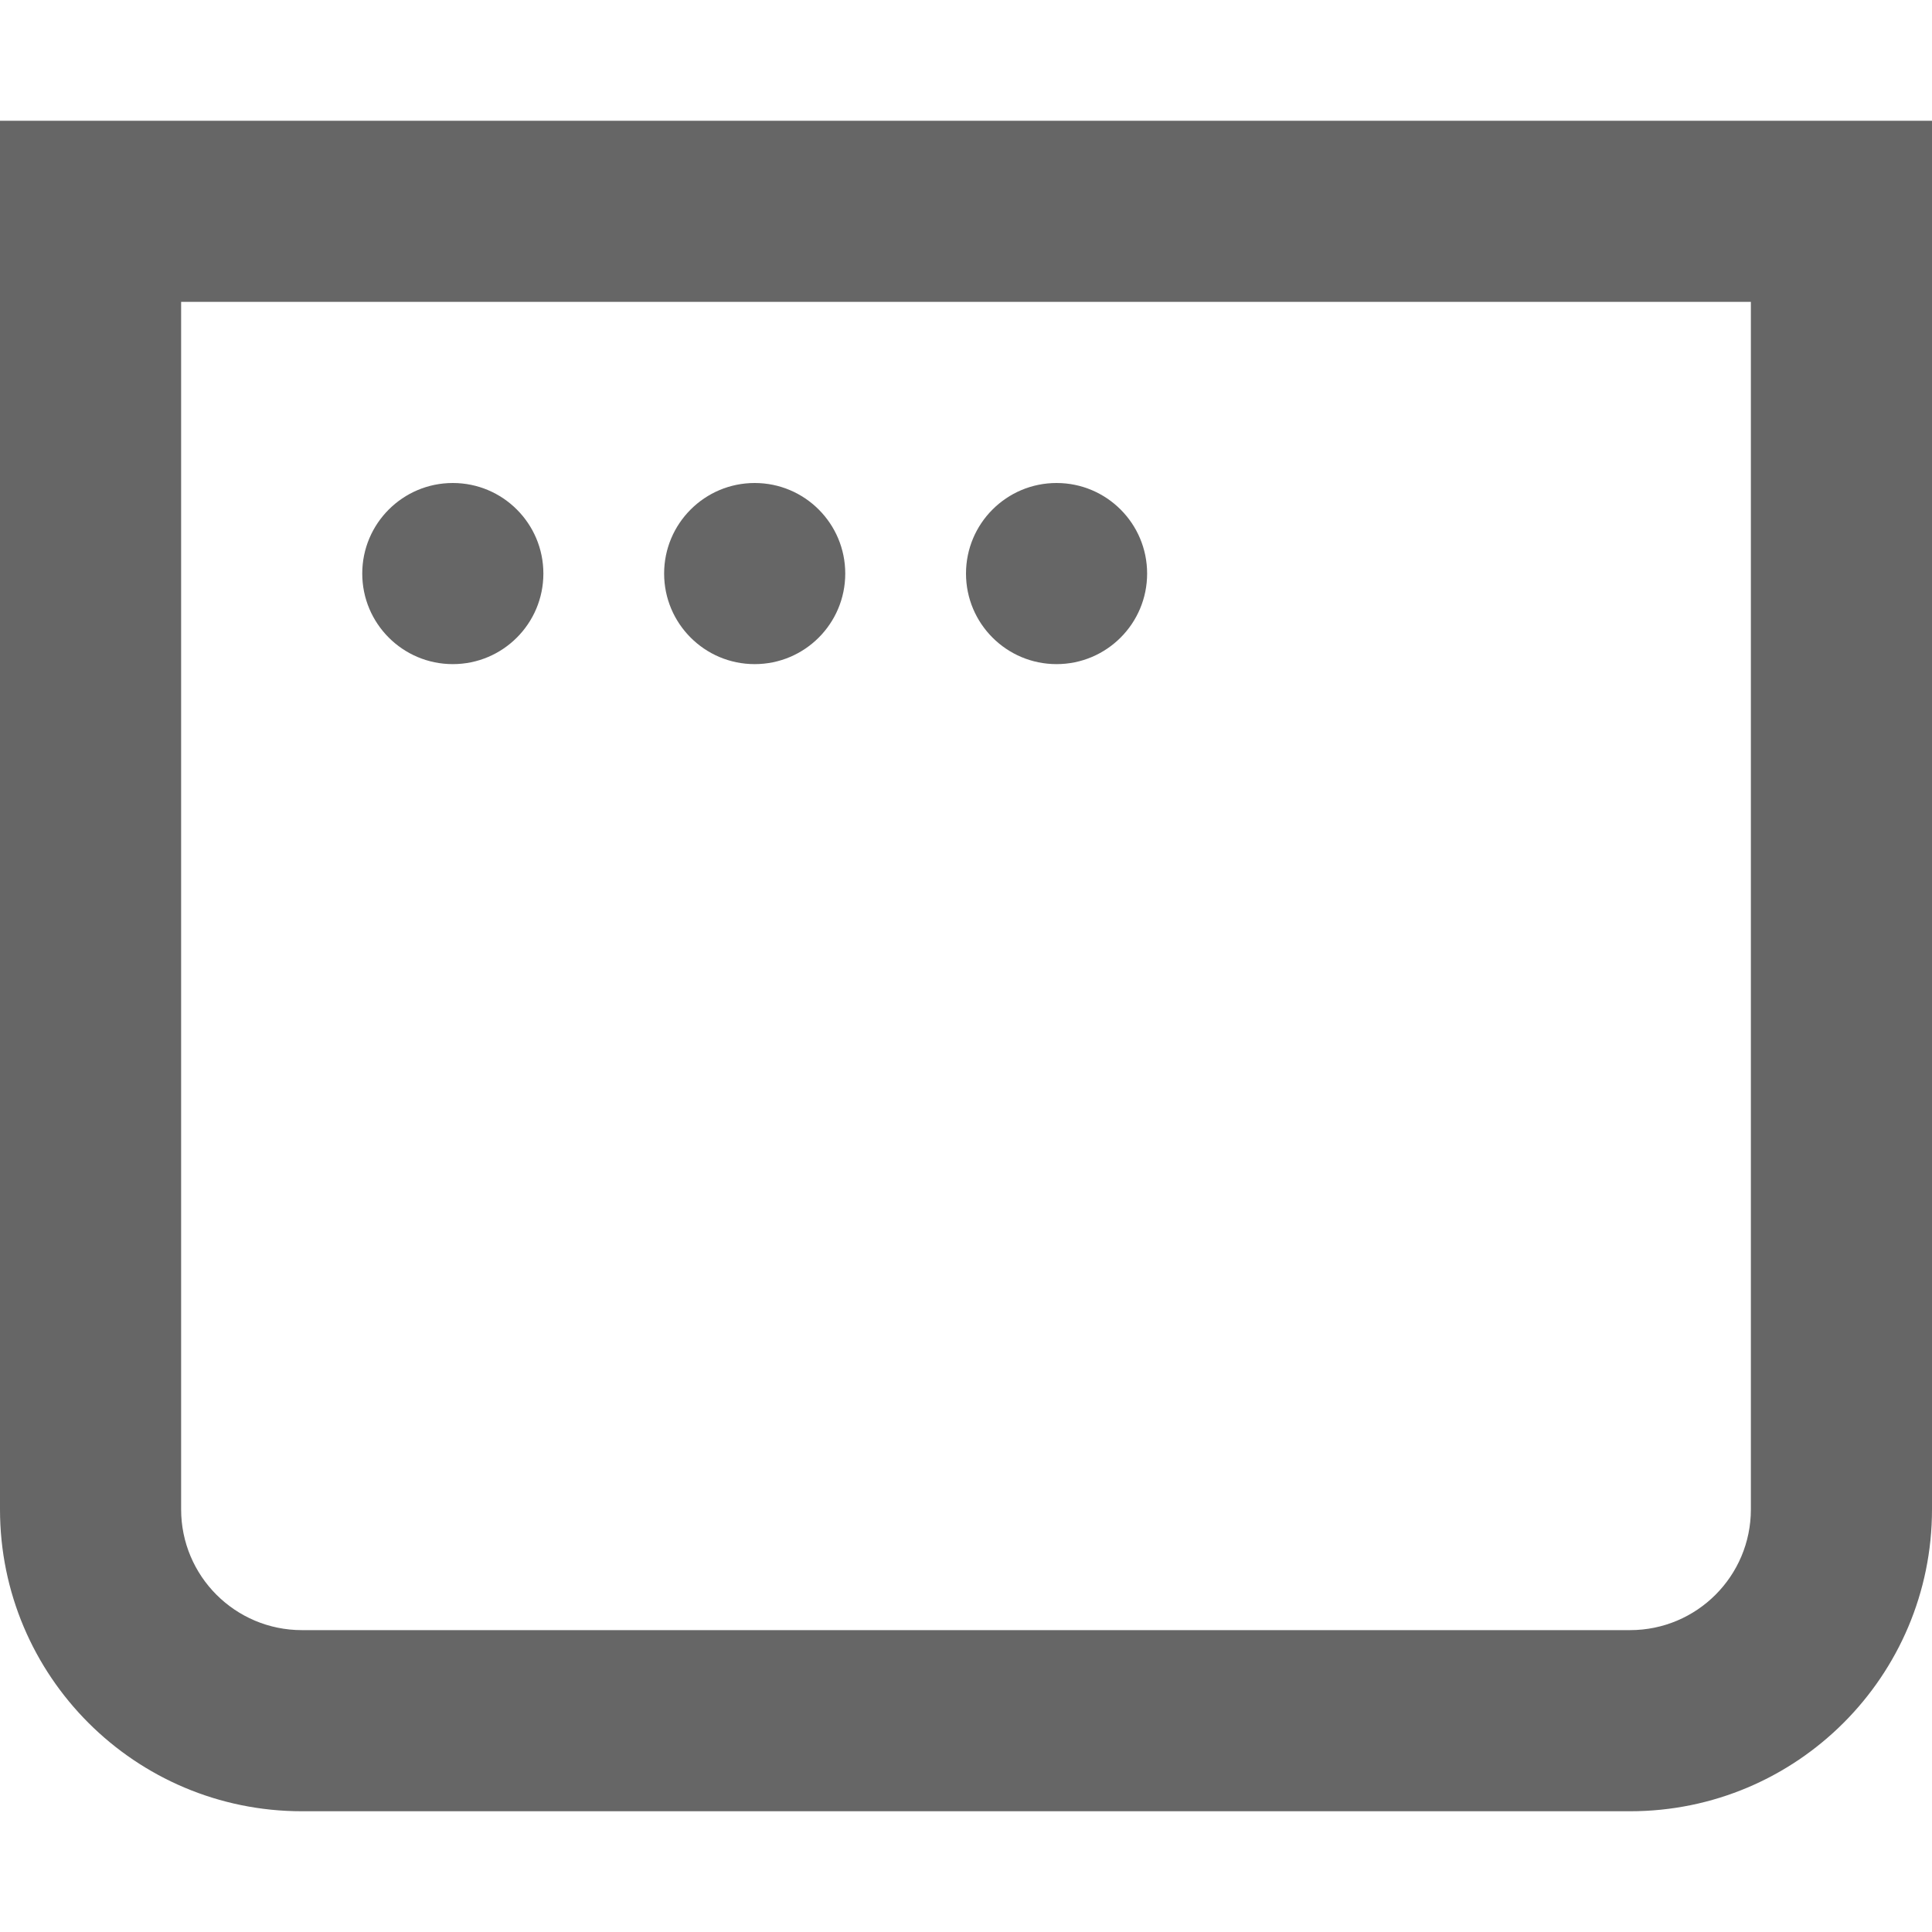
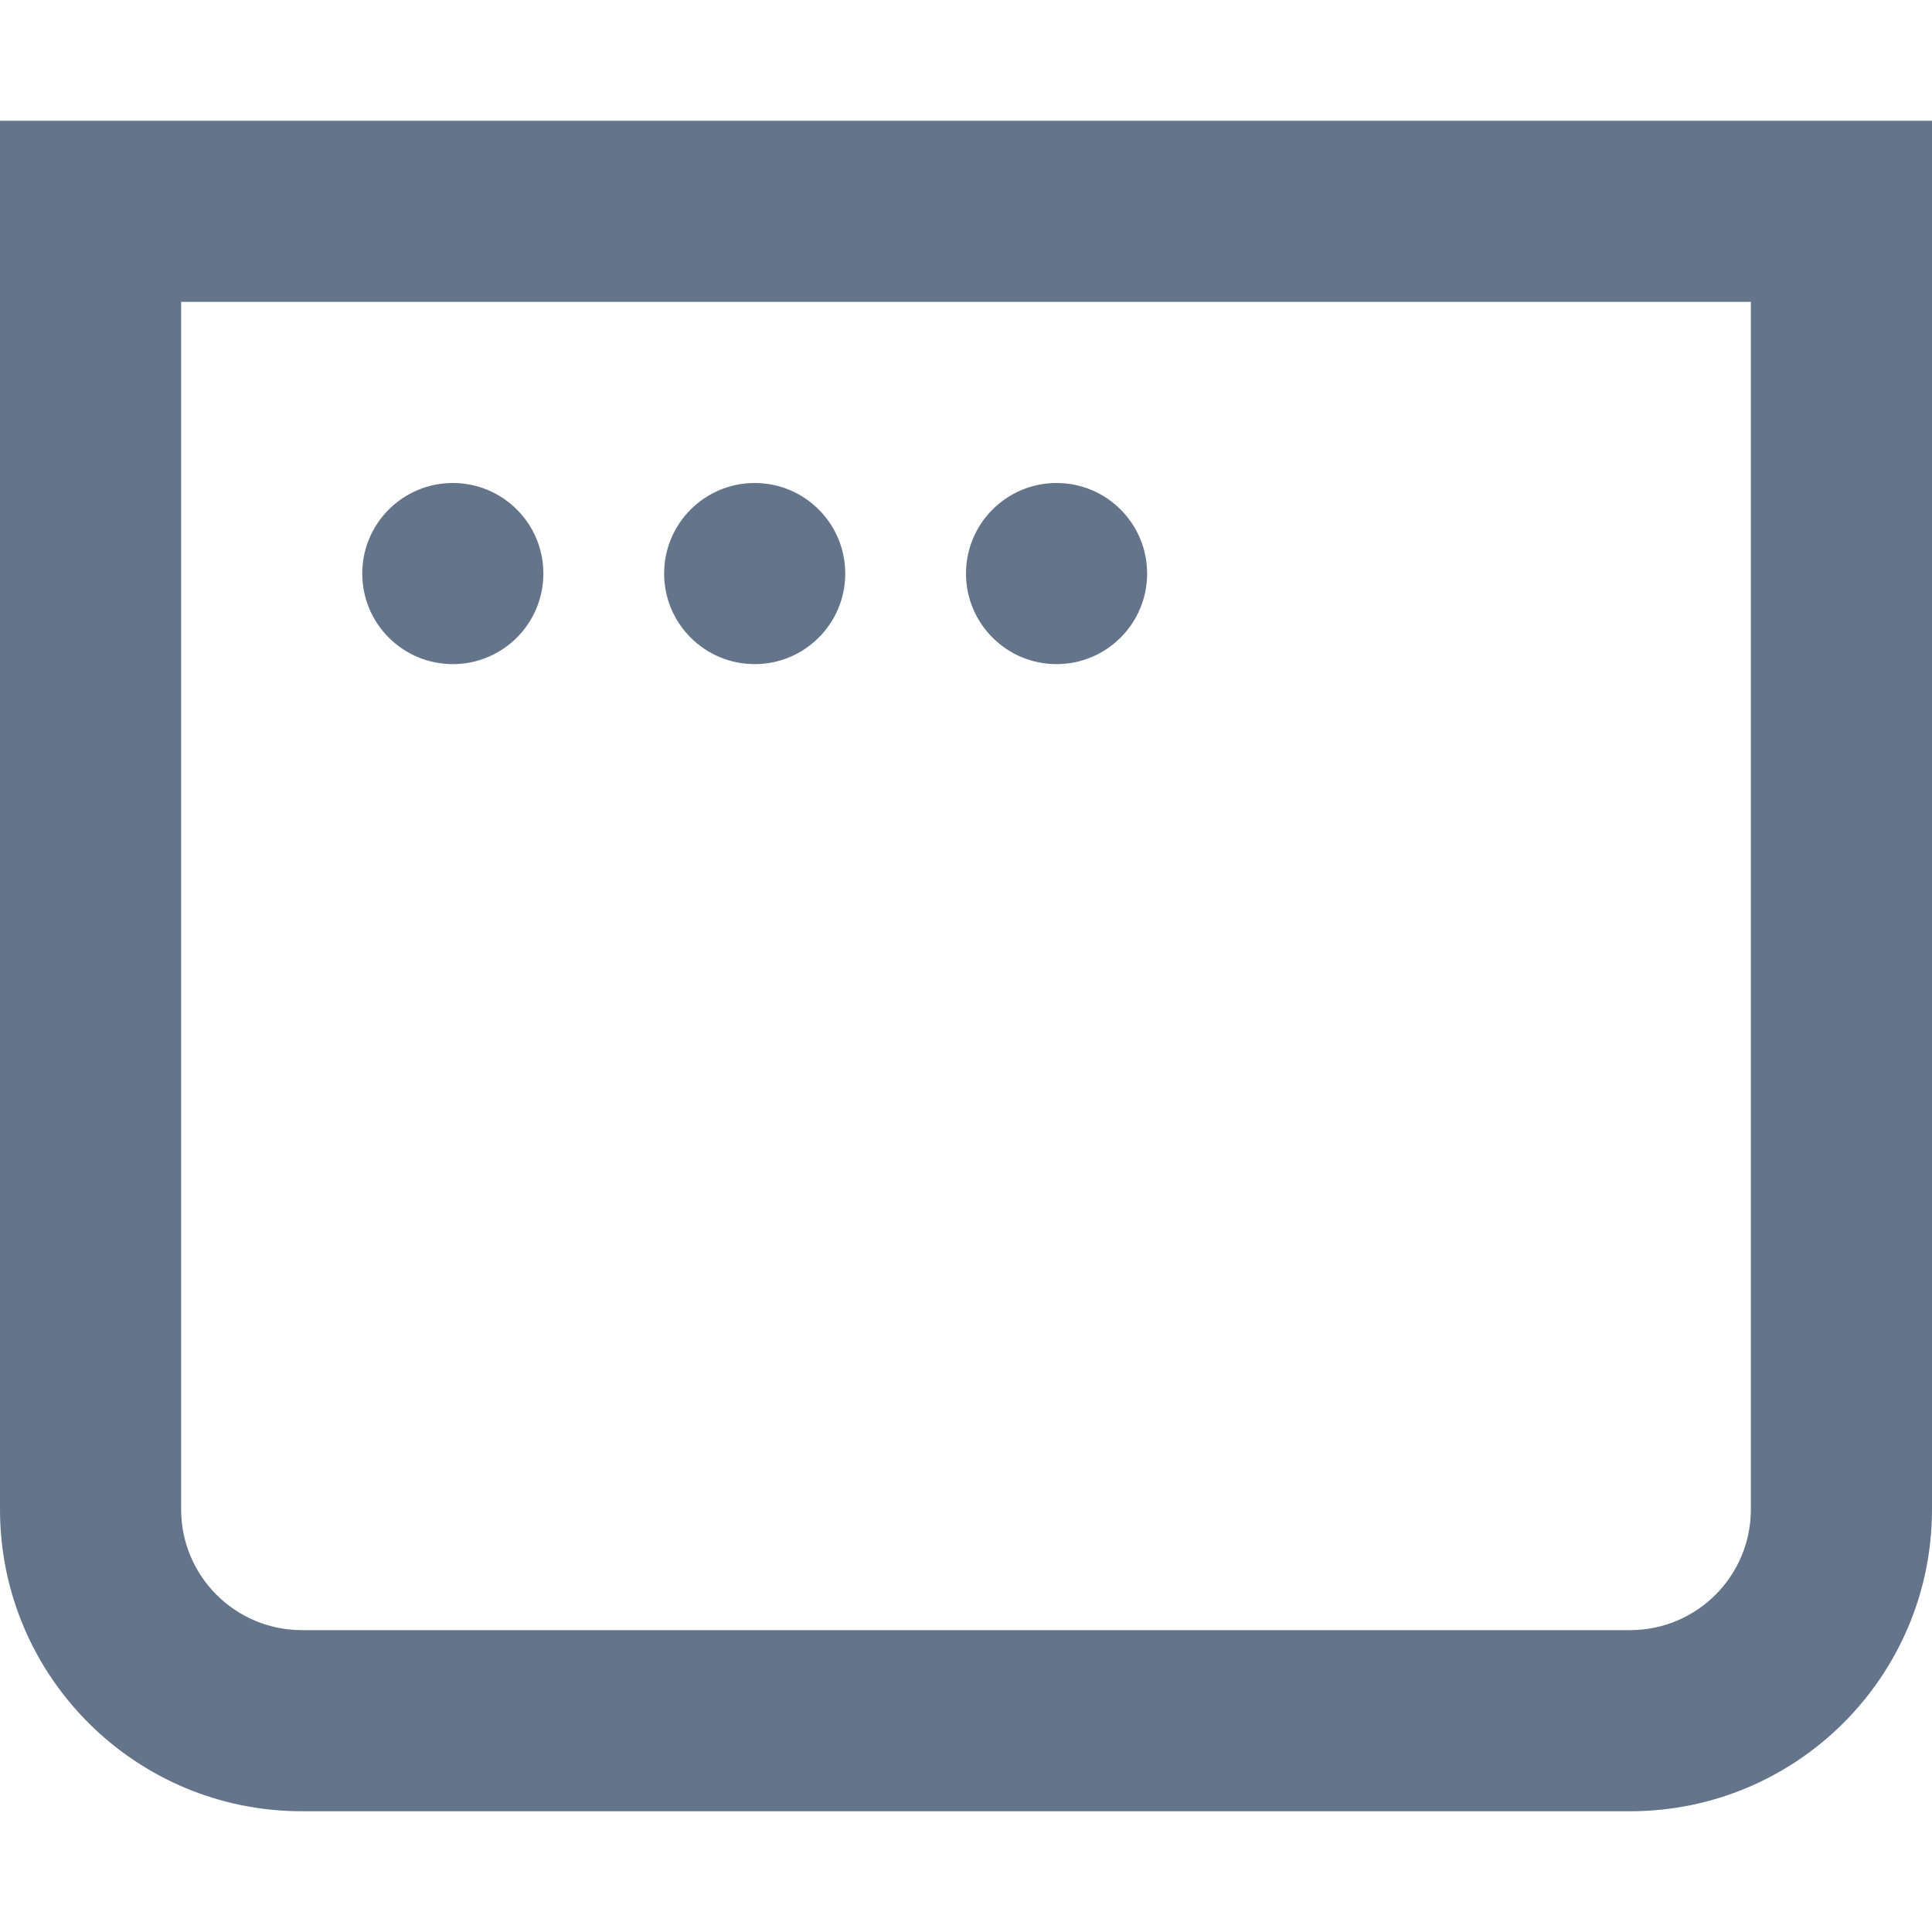
<svg xmlns="http://www.w3.org/2000/svg" fill="none" viewBox="0 0 16 16">
-   <path fill-rule="evenodd" clip-rule="evenodd" d="M1.5 2.5h13v10a1 1 0 0 1-1 1h-11a1 1 0 0 1-1-1zM0 1h16v11.5a2.5 2.5 0 0 1-2.5 2.5h-11A2.5 2.5 0 0 1 0 12.5zm3.75 4.5a.75.75 0 1 0 0-1.5.75.75 0 0 0 0 1.5M7 4.75a.75.75 0 1 1-1.5 0 .75.75 0 0 1 1.5 0m1.75.75a.75.75 0 1 0 0-1.5.75.75 0 0 0 0 1.5" fill="#666" />
+   <path fill-rule="evenodd" clip-rule="evenodd" d="M1.5 2.5h13v10a1 1 0 0 1-1 1h-11a1 1 0 0 1-1-1zM0 1h16v11.5a2.5 2.5 0 0 1-2.5 2.5h-11A2.5 2.5 0 0 1 0 12.5zm3.75 4.5a.75.75 0 1 0 0-1.5.75.75 0 0 0 0 1.5M7 4.75a.75.75 0 1 1-1.5 0 .75.75 0 0 1 1.5 0m1.75.75a.75.75 0 1 0 0-1.5.75.75 0 0 0 0 1.5" fill="#64748B" />
</svg>
